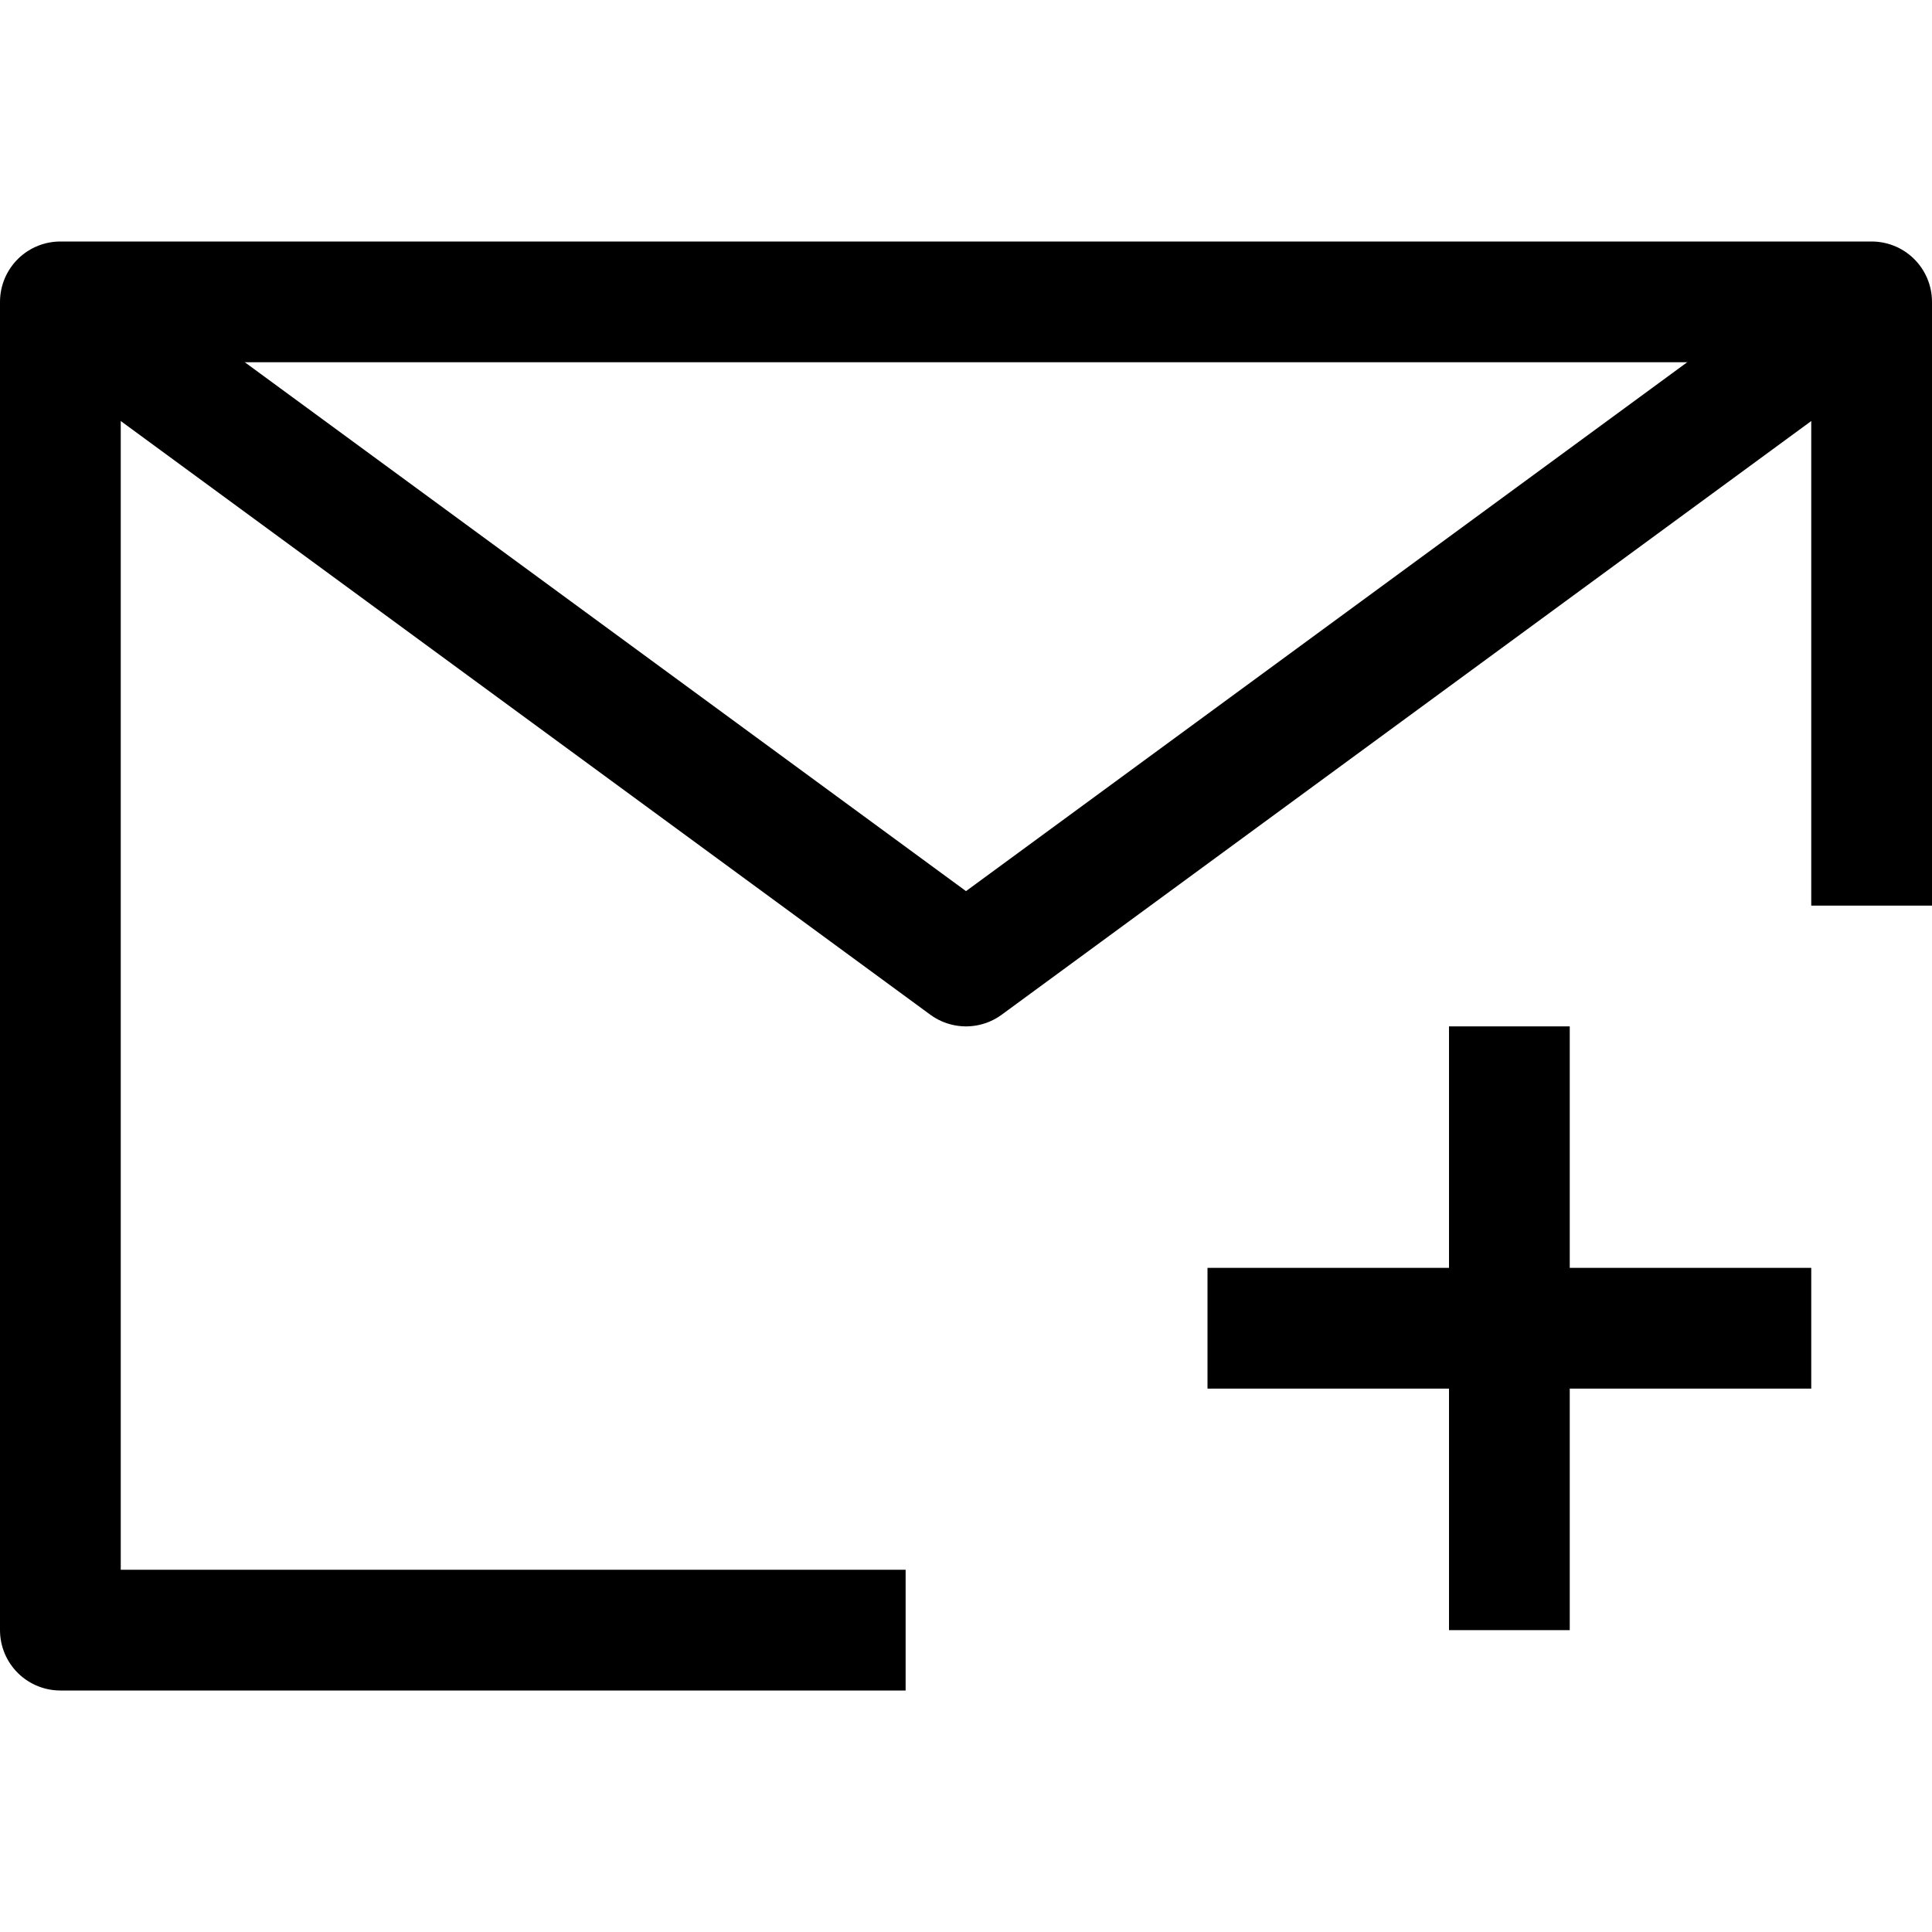
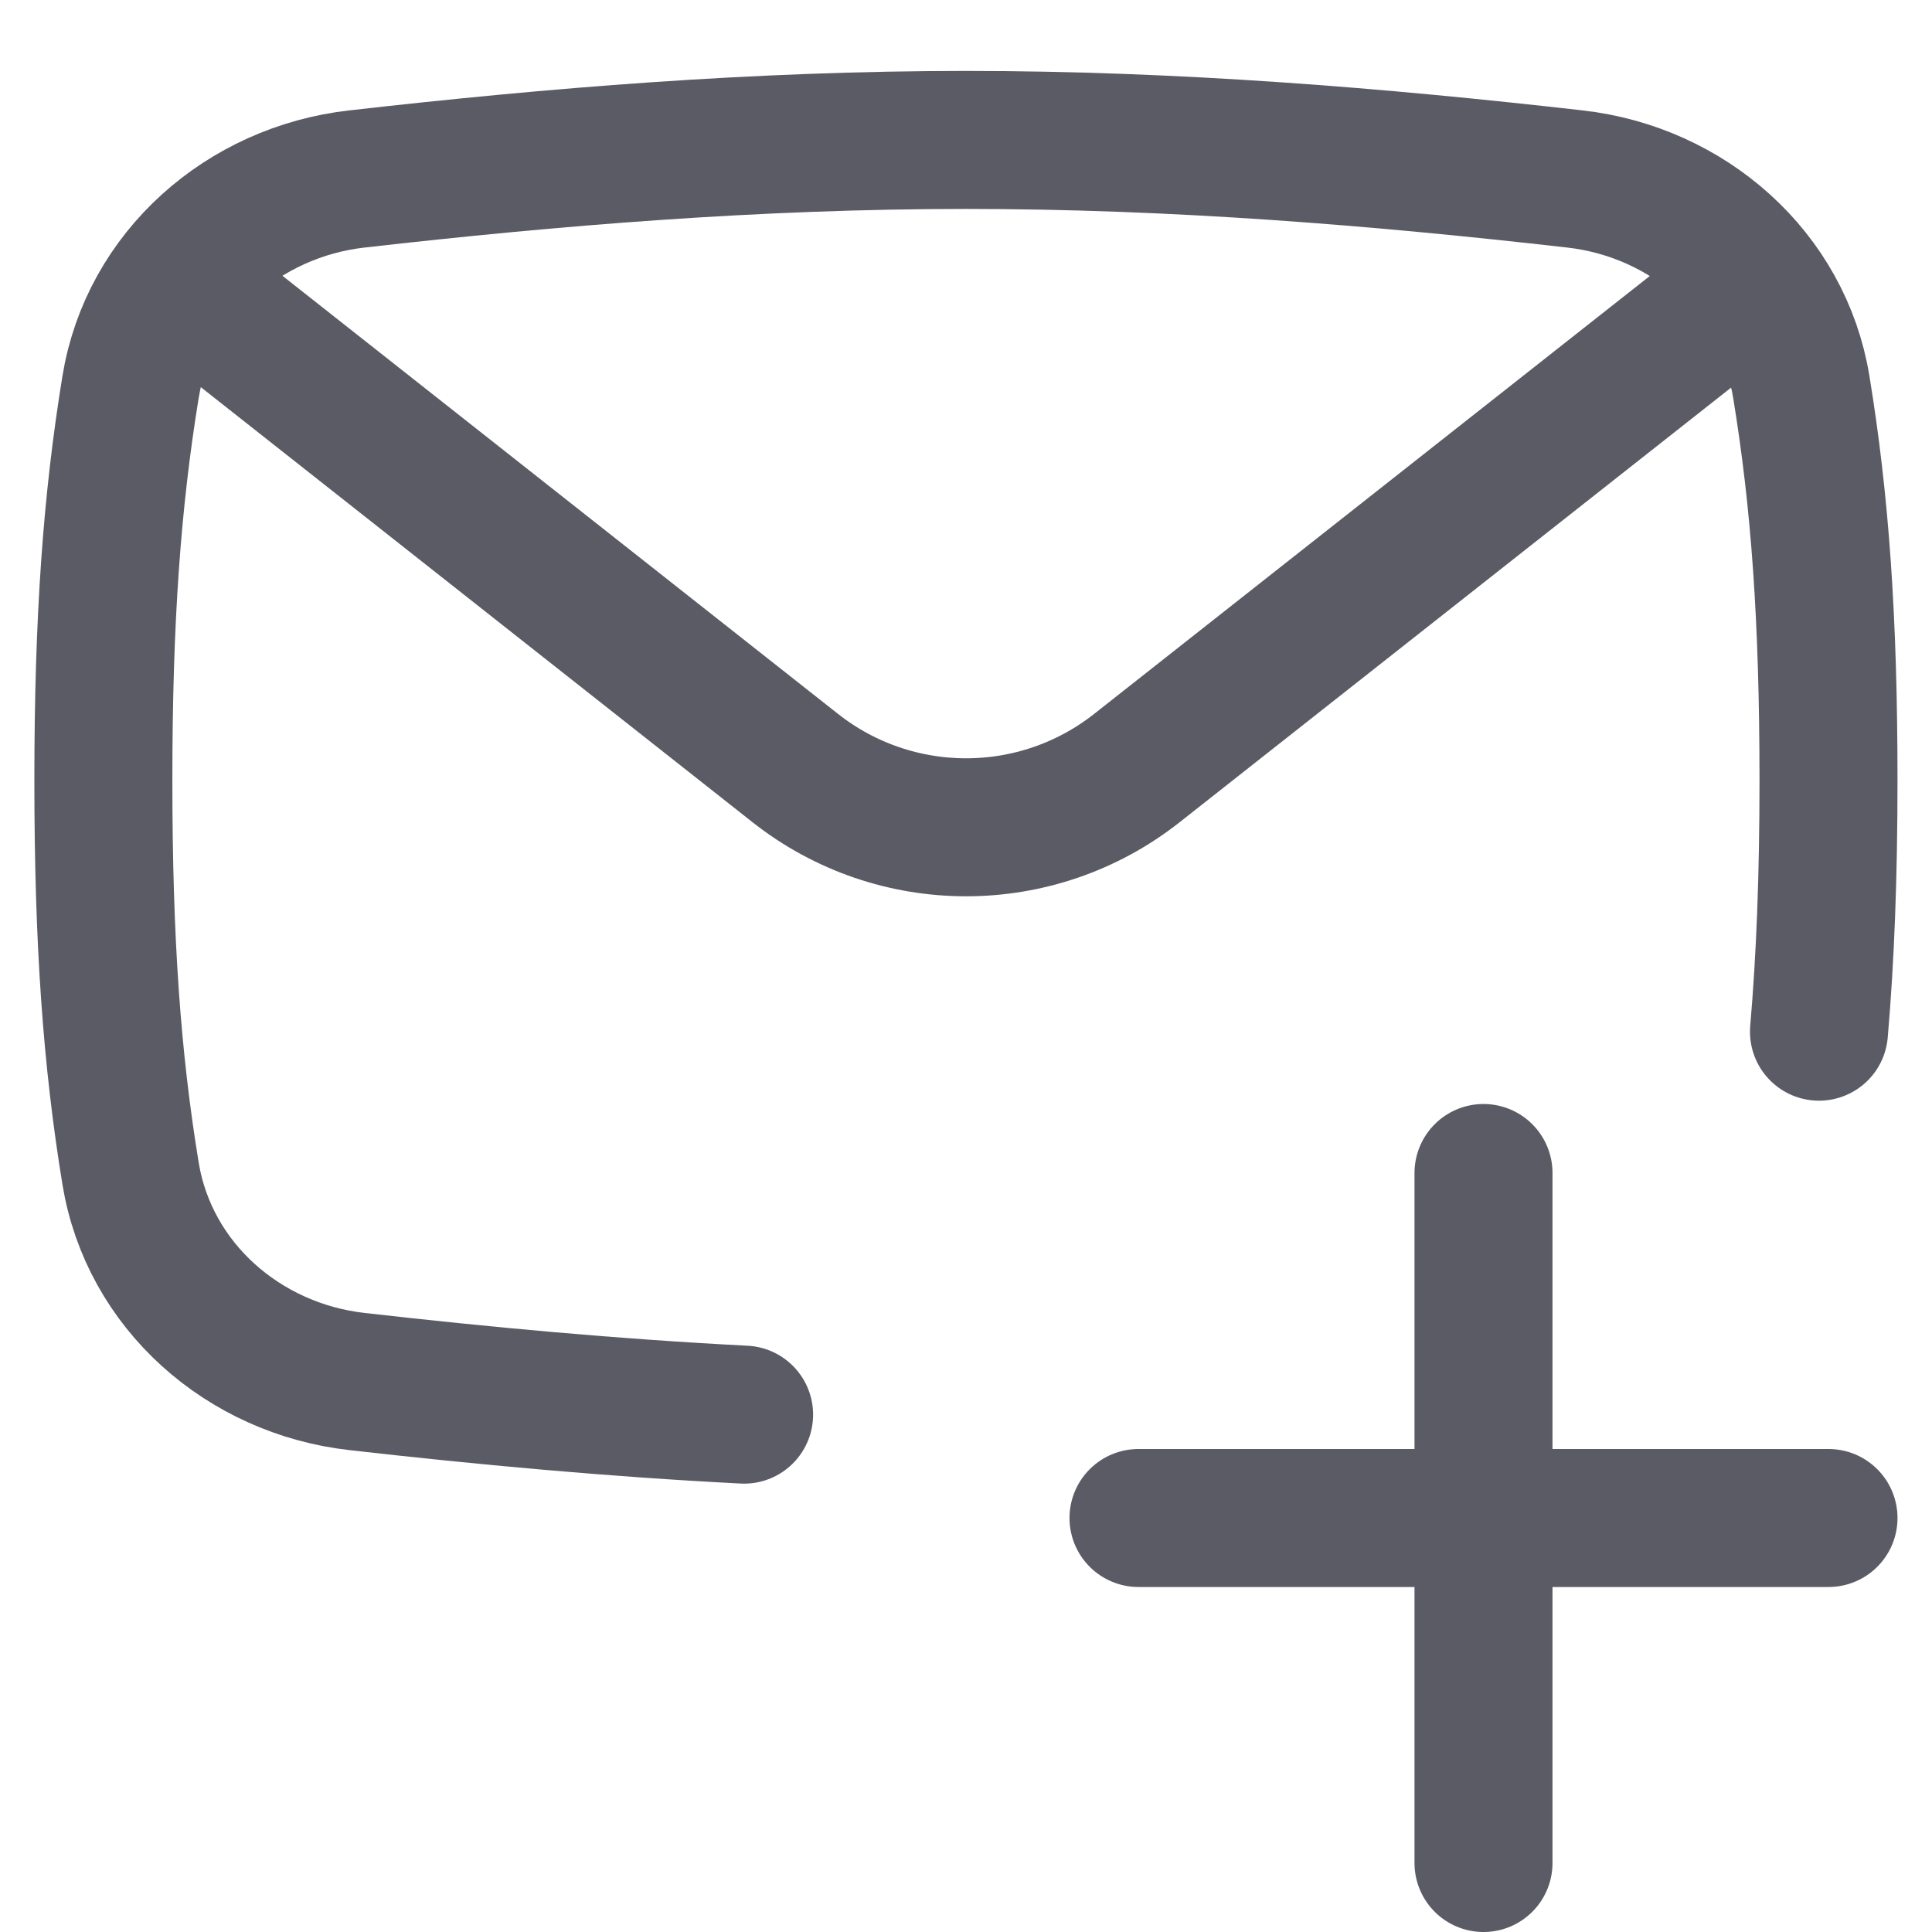
- <svg xmlns="http://www.w3.org/2000/svg" viewBox="0 0 32 32">
-   <defs>
-     <style>.cls-1{fill:none;stroke:#000;stroke-linejoin:round;stroke-width:2px;}</style>
-   </defs>
-   <g data-name="307-Email Add" id="_307-Email_Add">
-     <polyline class="cls-1" points="15 27 1 27 1 5 31 5 31 15" />
-     <polyline class="cls-1" points="1 5 16 16 31 5" />
-     <line class="cls-1" x1="25" x2="25" y1="17" y2="27" />
-     <line class="cls-1" x1="30" x2="20" y1="22" y2="22" />
+ <svg xmlns="http://www.w3.org/2000/svg" fill="none" viewBox="0 0 14 14">
+   <path d="m7 10.294c-1.517 0-2.993-.121-4.414-.283-.821-.094-1.507-.693-1.64-1.508-.134-.822-.197-1.673-.197-2.849s.062-2.026.197-2.849c.133-.815.819-1.415 1.64-1.508 1.421-.162 2.897-.283 4.414-.283 1.517 0 2.993.121 4.413.283.821.093 1.507.693 1.64 1.508.134.822.197 1.673.197 2.849s-.062 2.026-.197 2.849c-.133.815-.819 1.415-1.64 1.508-1.421.162-2.897.283-4.413.283z" fill="" />
+   <g stroke="#5b5b65" stroke-linejoin="round" stroke-width="1">
+     <path d="m13.181 7.476c.046-.534.069-1.12.069-1.822 0-1.176-.062-2.026-.197-2.849-.133-.815-.819-1.415-1.64-1.508-1.421-.162-2.897-.283-4.413-.283-1.517 0-2.993.121-4.414.283-.821.093-1.507.693-1.64 1.508-.134.822-.197 1.673-.197 2.849 0 1.176.062 2.026.197 2.849.133.815.819 1.415 1.64 1.508.914.104 1.85.191 2.806.24" stroke-linecap="round" />
+     <path d="m1.117 1.902 4.645 3.663c.726.573 1.75.573 2.476.001l4.644-3.66" />
+     <g stroke-linecap="round">
+       <path d="m10.75 8.5v5" />
+       <path d="m8.25 11h5" />
+     </g>
  </g>
</svg>
